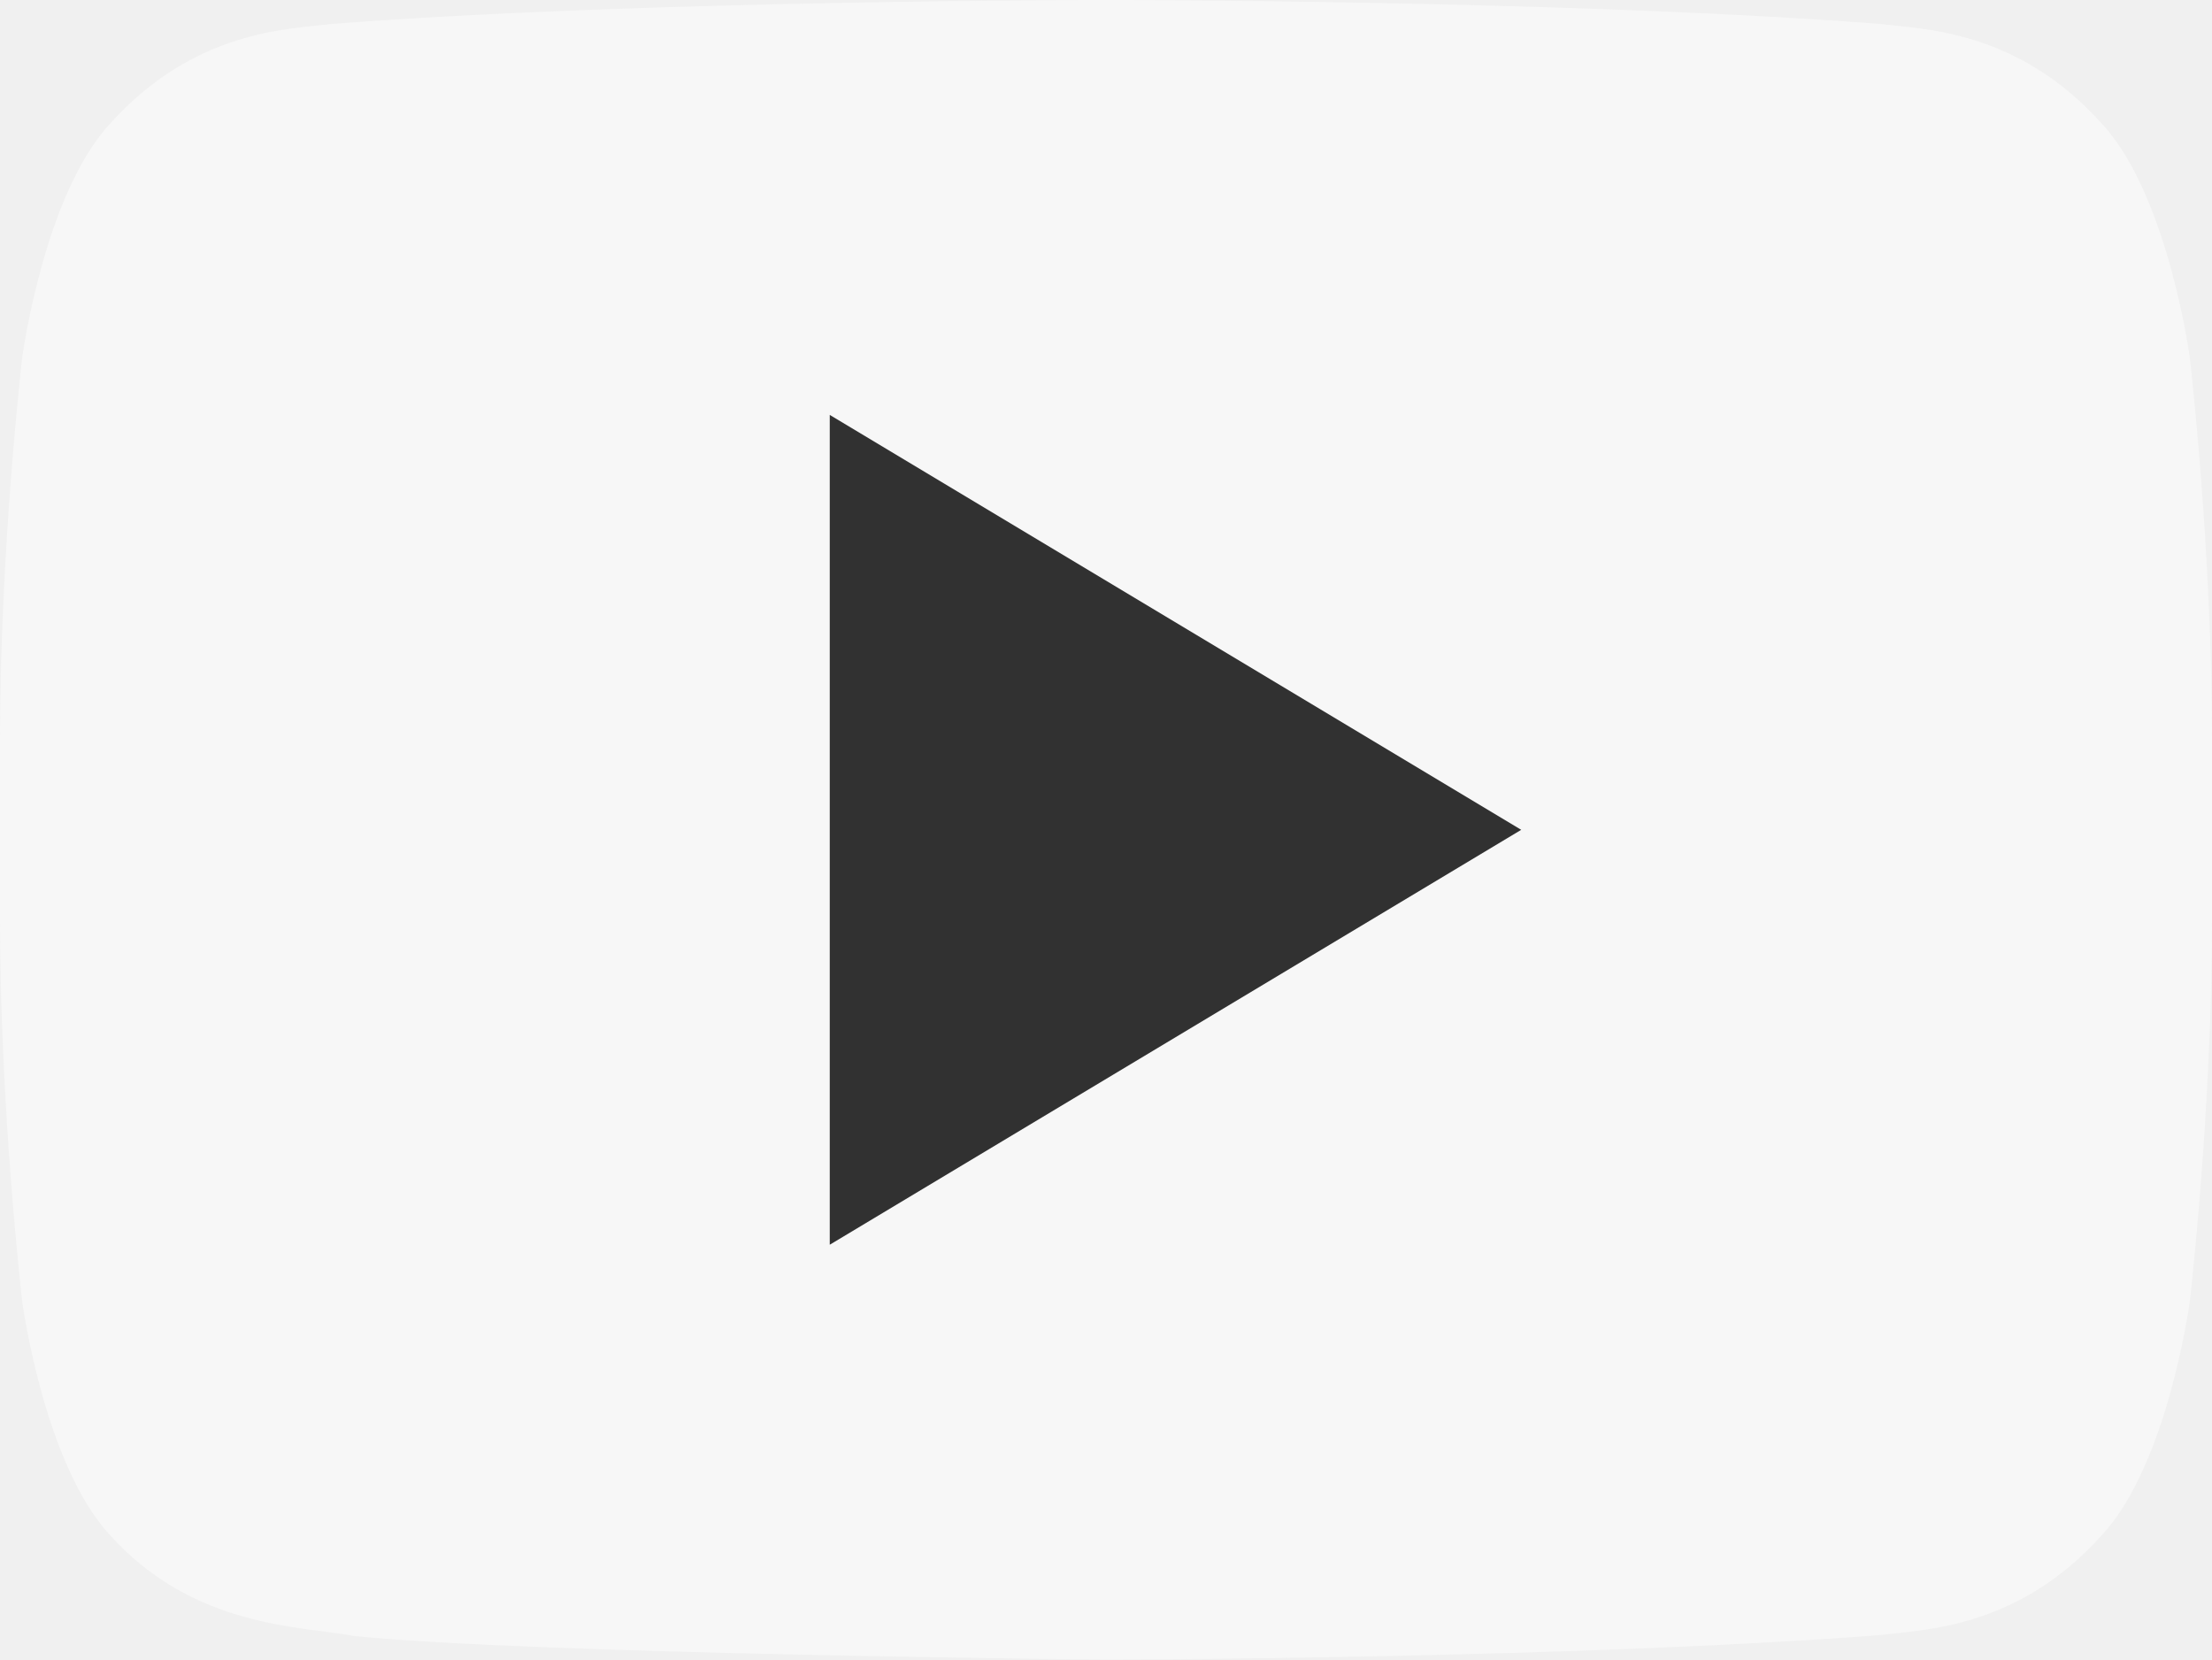
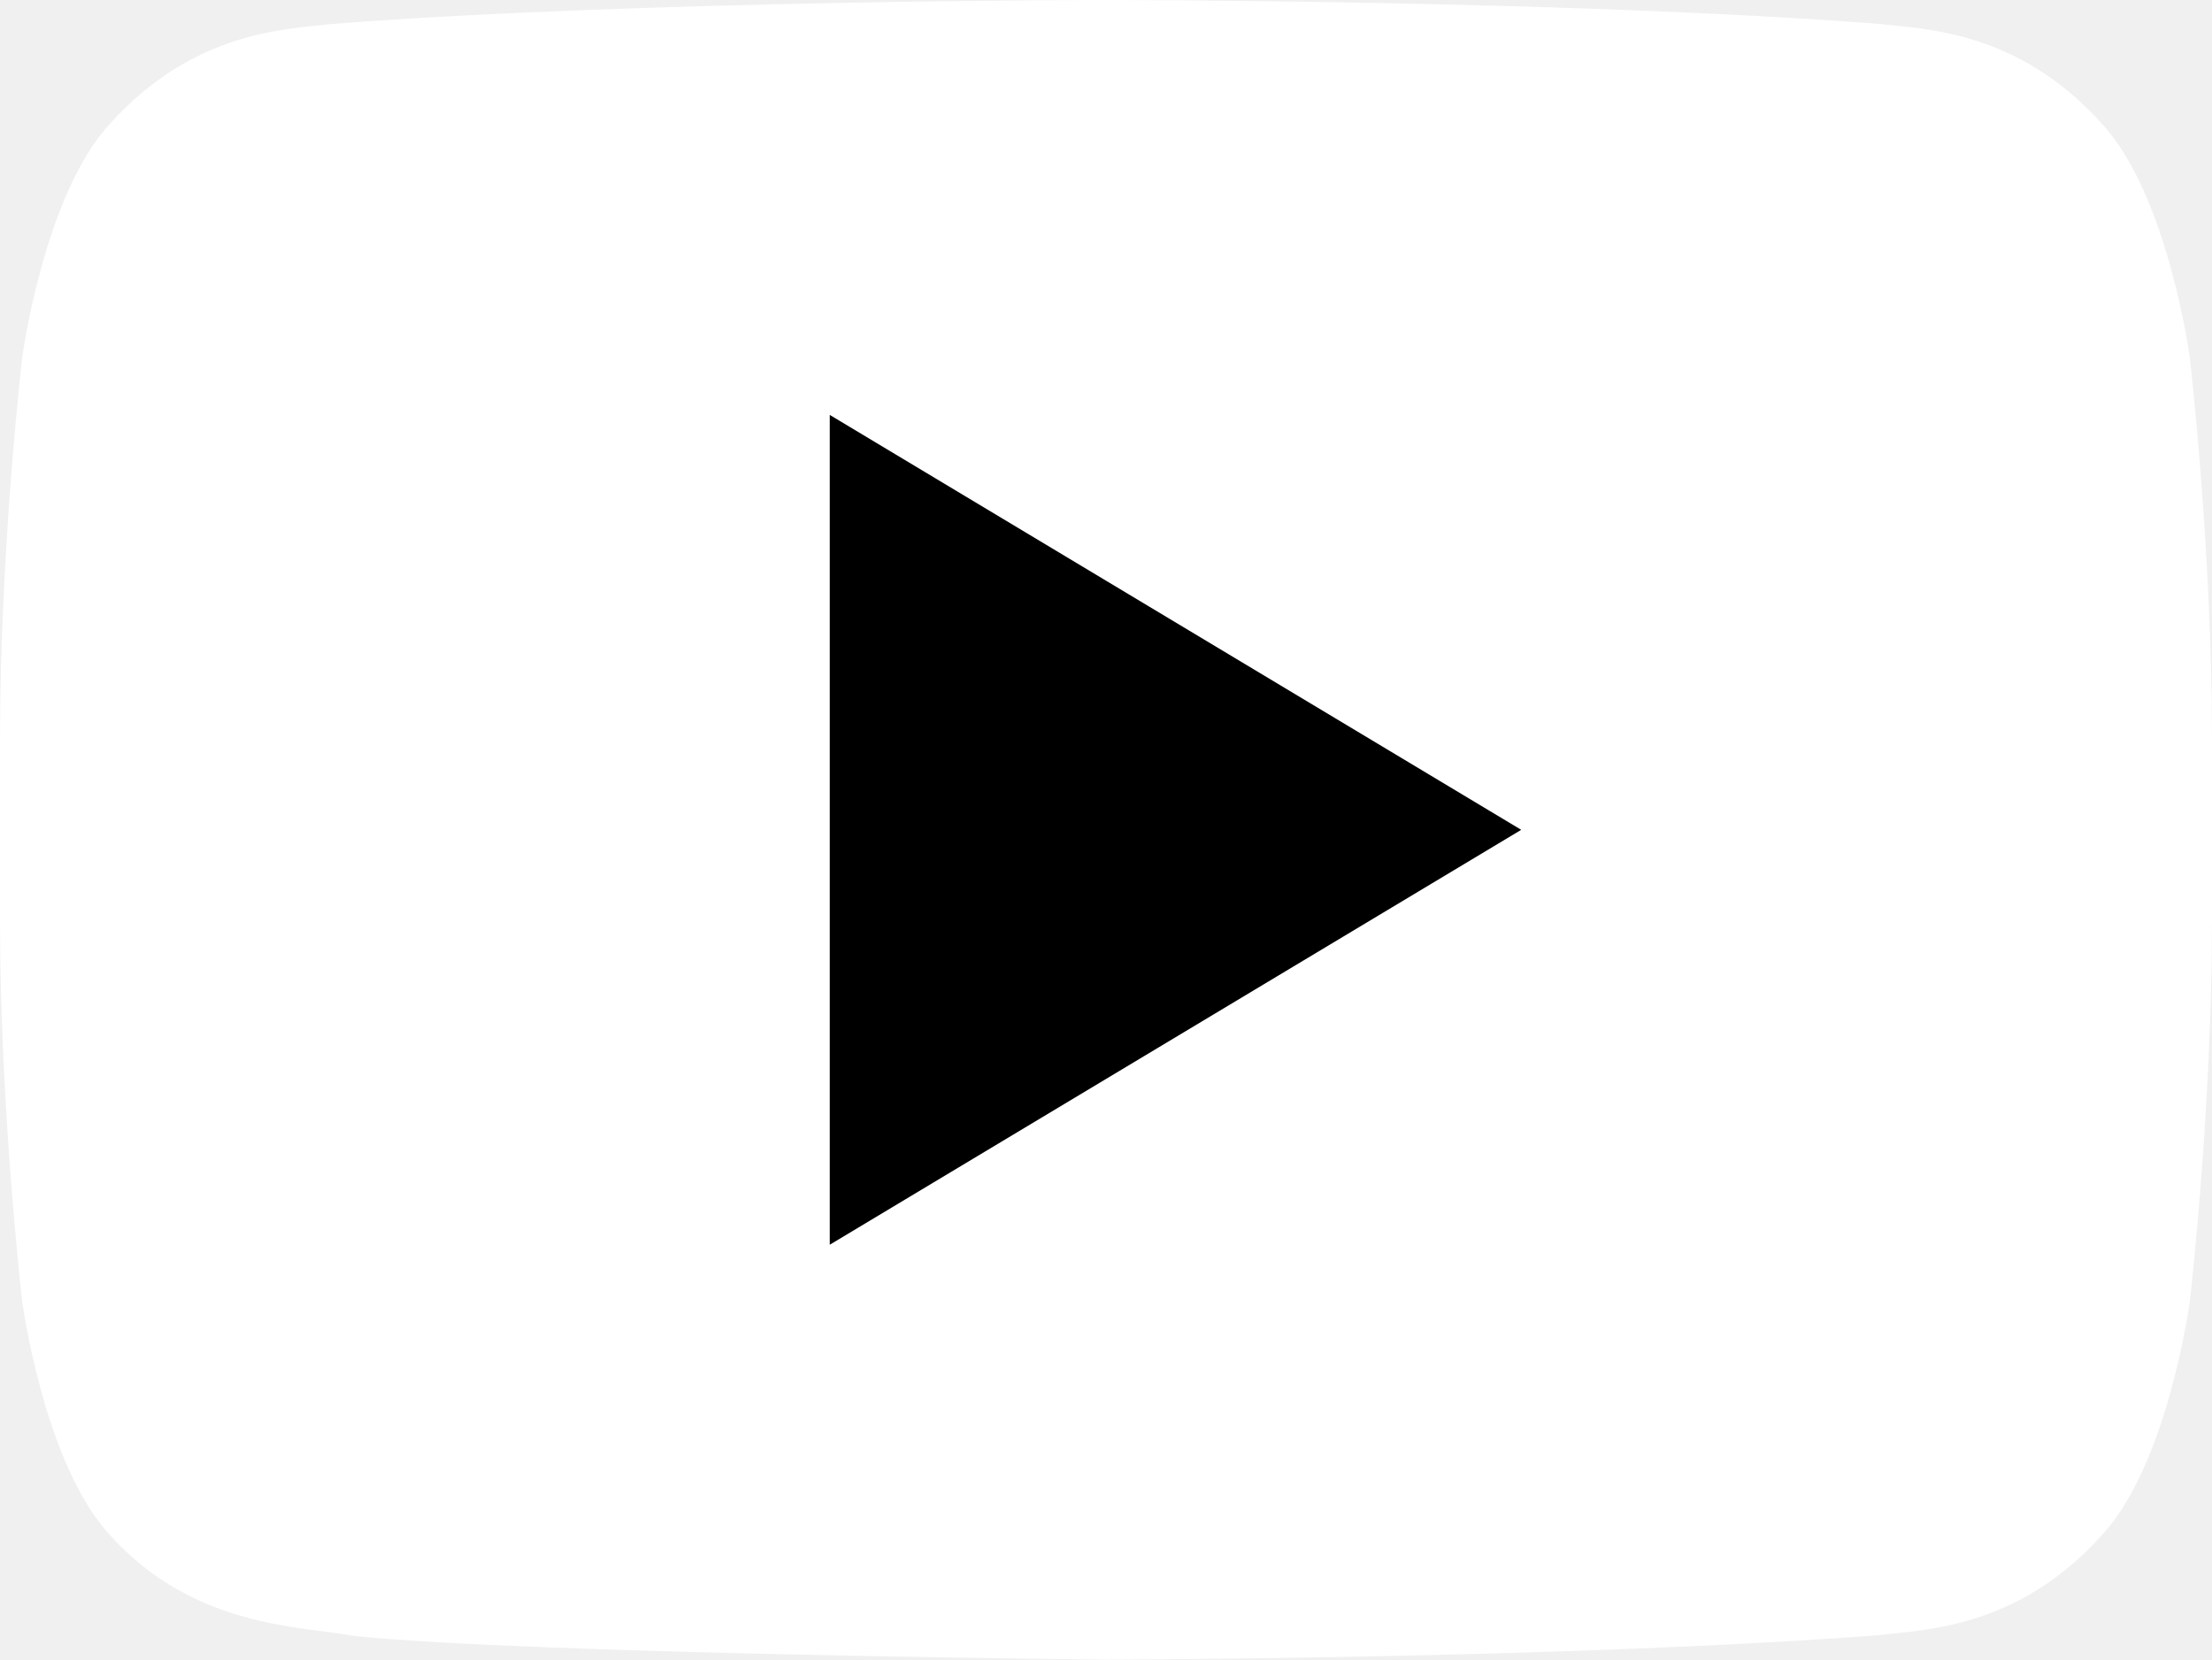
<svg xmlns="http://www.w3.org/2000/svg" version="1.1" id="yt" x="0px" y="0px" width="51.984px" height="39px" viewBox="0 0 51.984 39" enable-background="new 0 0 51.984 39" xml:space="preserve">
  <g>
-     <path fill="#f7f7f7" d="M51.464,8.416c0,0-0.508-3.823-2.067-5.507c-1.977-2.207-4.192-2.221-5.208-2.345C36.915,0,26.003,0,26.003,0h-0.025   c0,0-10.911,0-18.185,0.564C6.778,0.688,4.564,0.702,2.584,2.909C1.028,4.593,0.52,8.416,0.52,8.416S0,12.902,0,17.39v4.205   c0,4.49,0.52,8.976,0.52,8.976s0.507,3.821,2.065,5.502c1.98,2.208,4.575,2.141,5.732,2.371C12.475,38.868,25.992,39,25.992,39   s10.923-0.019,18.197-0.578c1.016-0.13,3.231-0.143,5.208-2.349c1.559-1.68,2.067-5.503,2.067-5.503s0.52-4.486,0.52-8.974v-4.206   C51.984,12.902,51.464,8.416,51.464,8.416z" />
-     <polygon fill-opacity="0.8" points="19.5,9.75 19.5,29.25 35.75,19.5  " />
+     <path fill="white" d="M51.464,8.416c0,0-0.508-3.823-2.067-5.507c-1.977-2.207-4.192-2.221-5.208-2.345C36.915,0,26.003,0,26.003,0h-0.025   c0,0-10.911,0-18.185,0.564C6.778,0.688,4.564,0.702,2.584,2.909C1.028,4.593,0.52,8.416,0.52,8.416S0,12.902,0,17.39v4.205   c0,4.49,0.52,8.976,0.52,8.976s0.507,3.821,2.065,5.502c1.98,2.208,4.575,2.141,5.732,2.371C12.475,38.868,25.992,39,25.992,39   s10.923-0.019,18.197-0.578c1.016-0.13,3.231-0.143,5.208-2.349c1.559-1.68,2.067-5.503,2.067-5.503s0.52-4.486,0.52-8.974v-4.206   C51.984,12.902,51.464,8.416,51.464,8.416z" />
+     <polygon fill="black" points="19.5,9.75 19.5,29.25 35.75,19.5  " />
  </g>
</svg>
